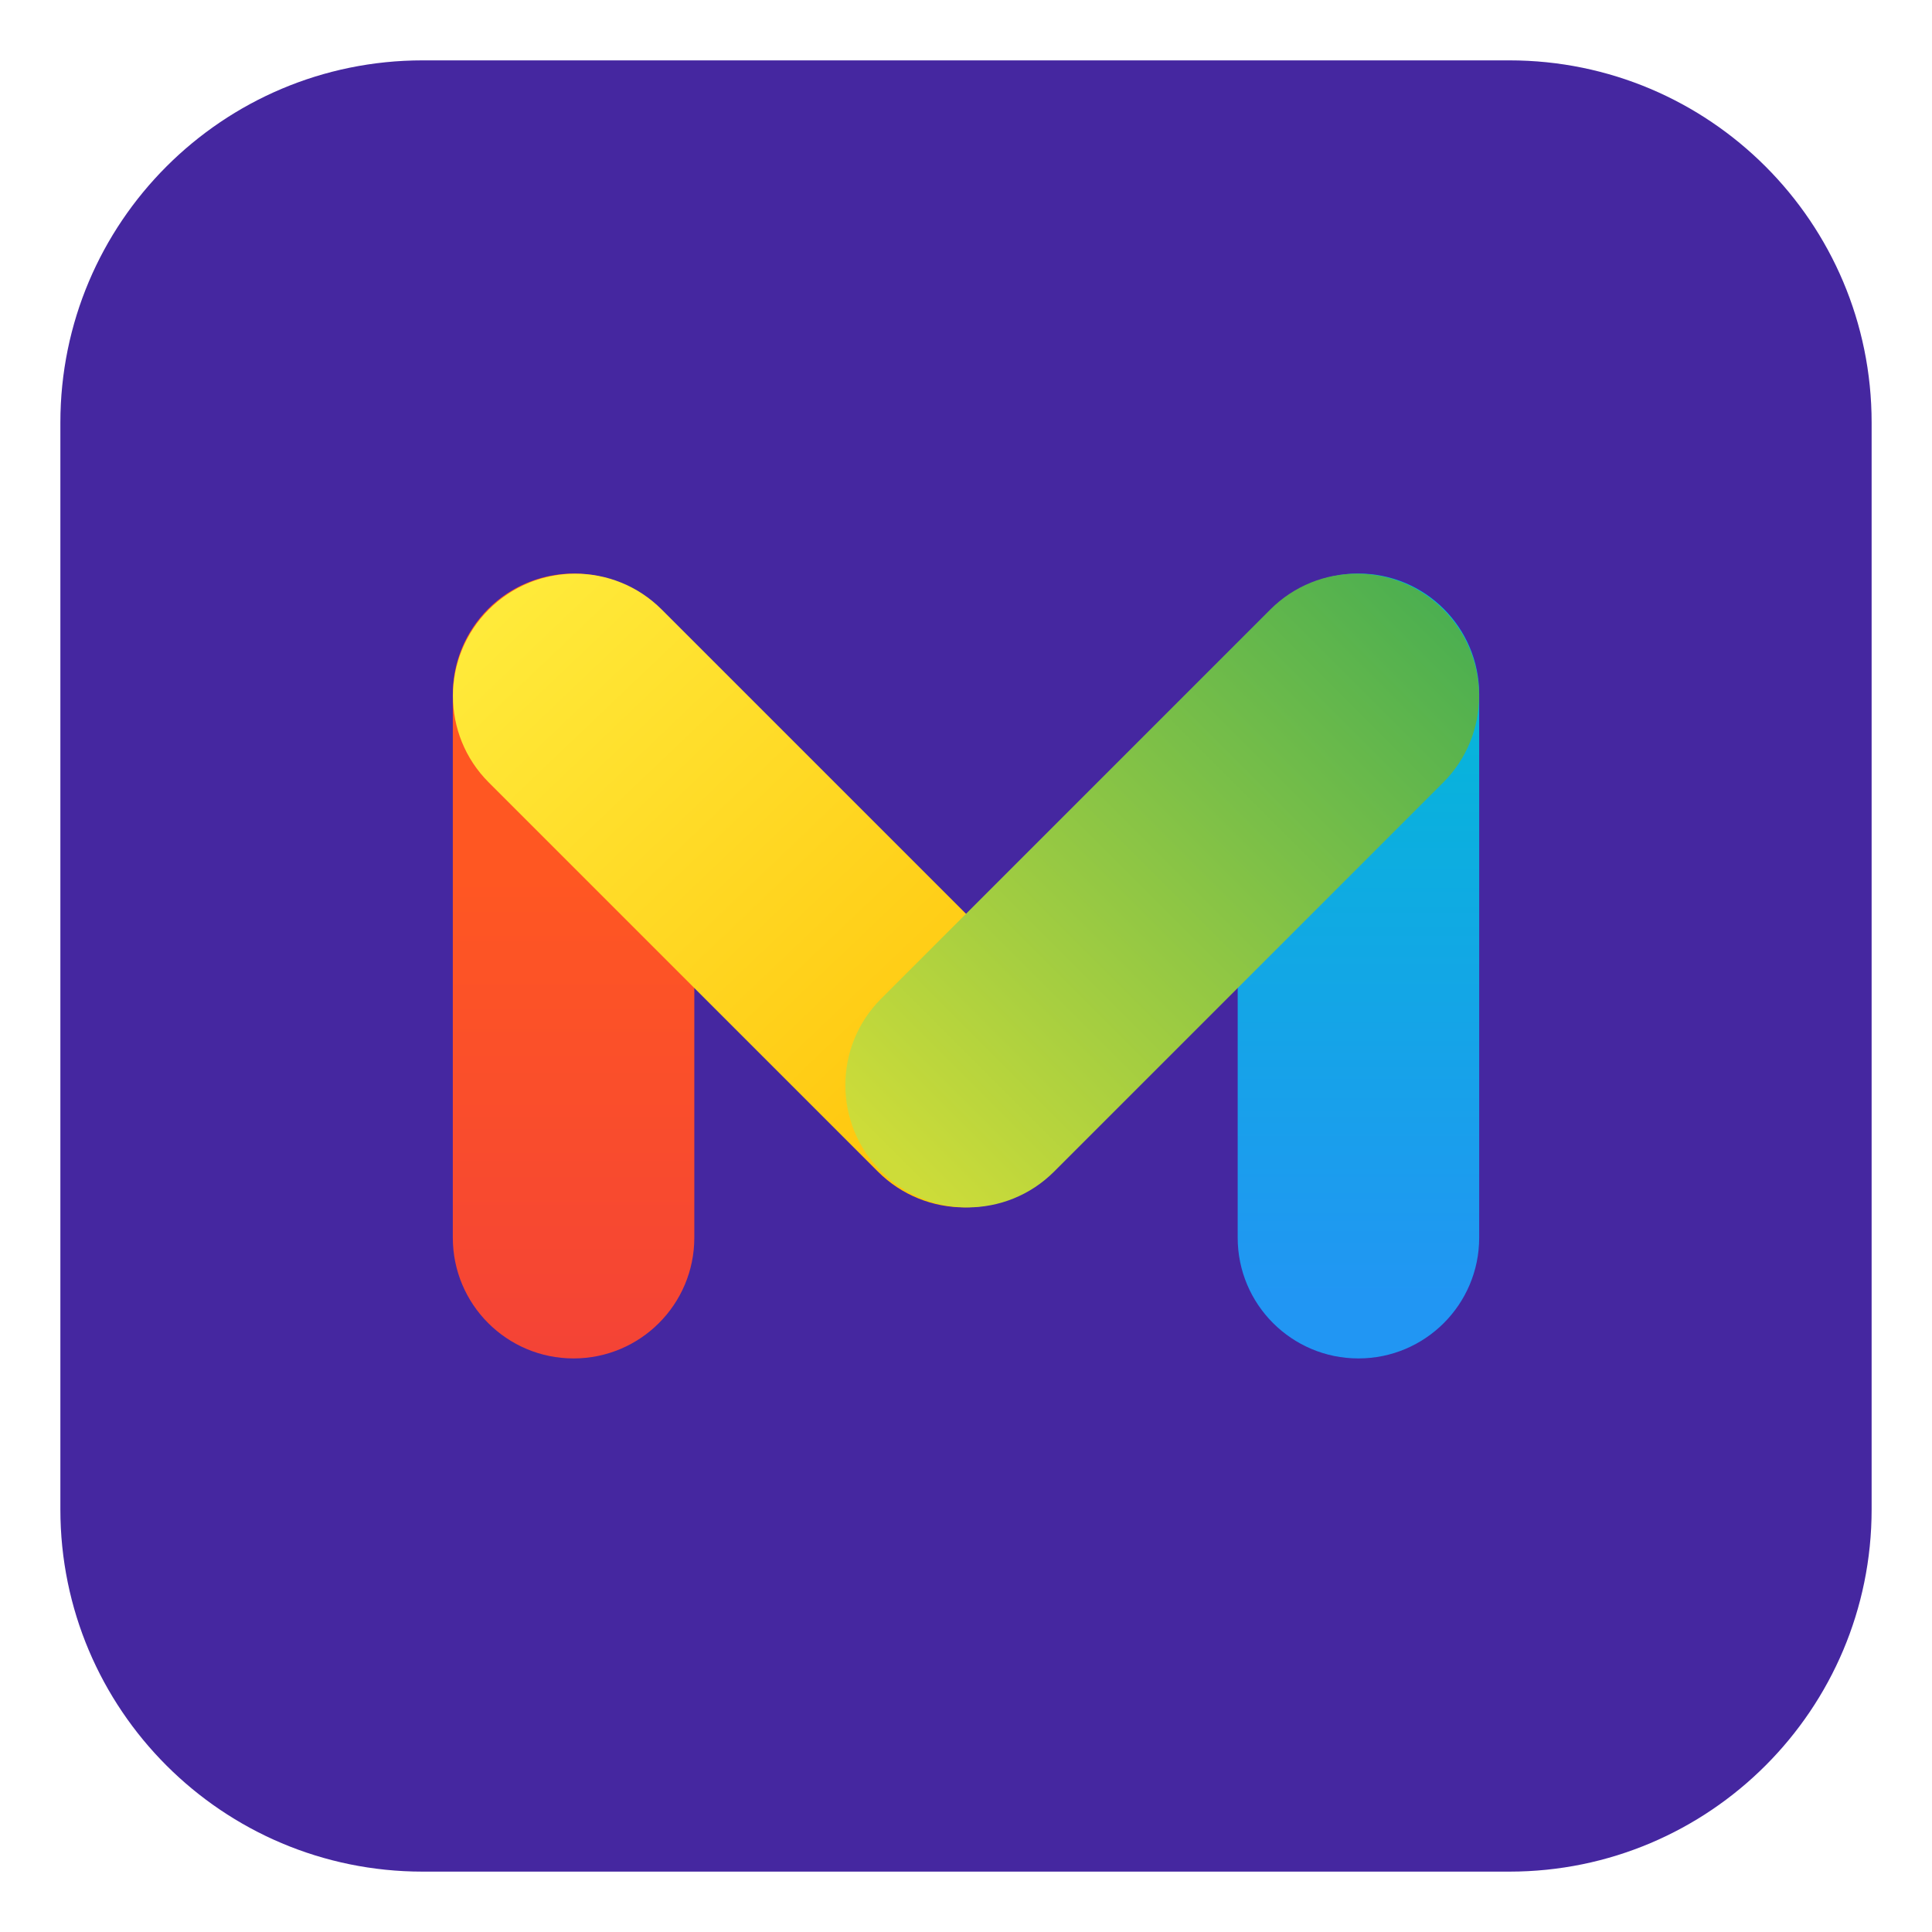
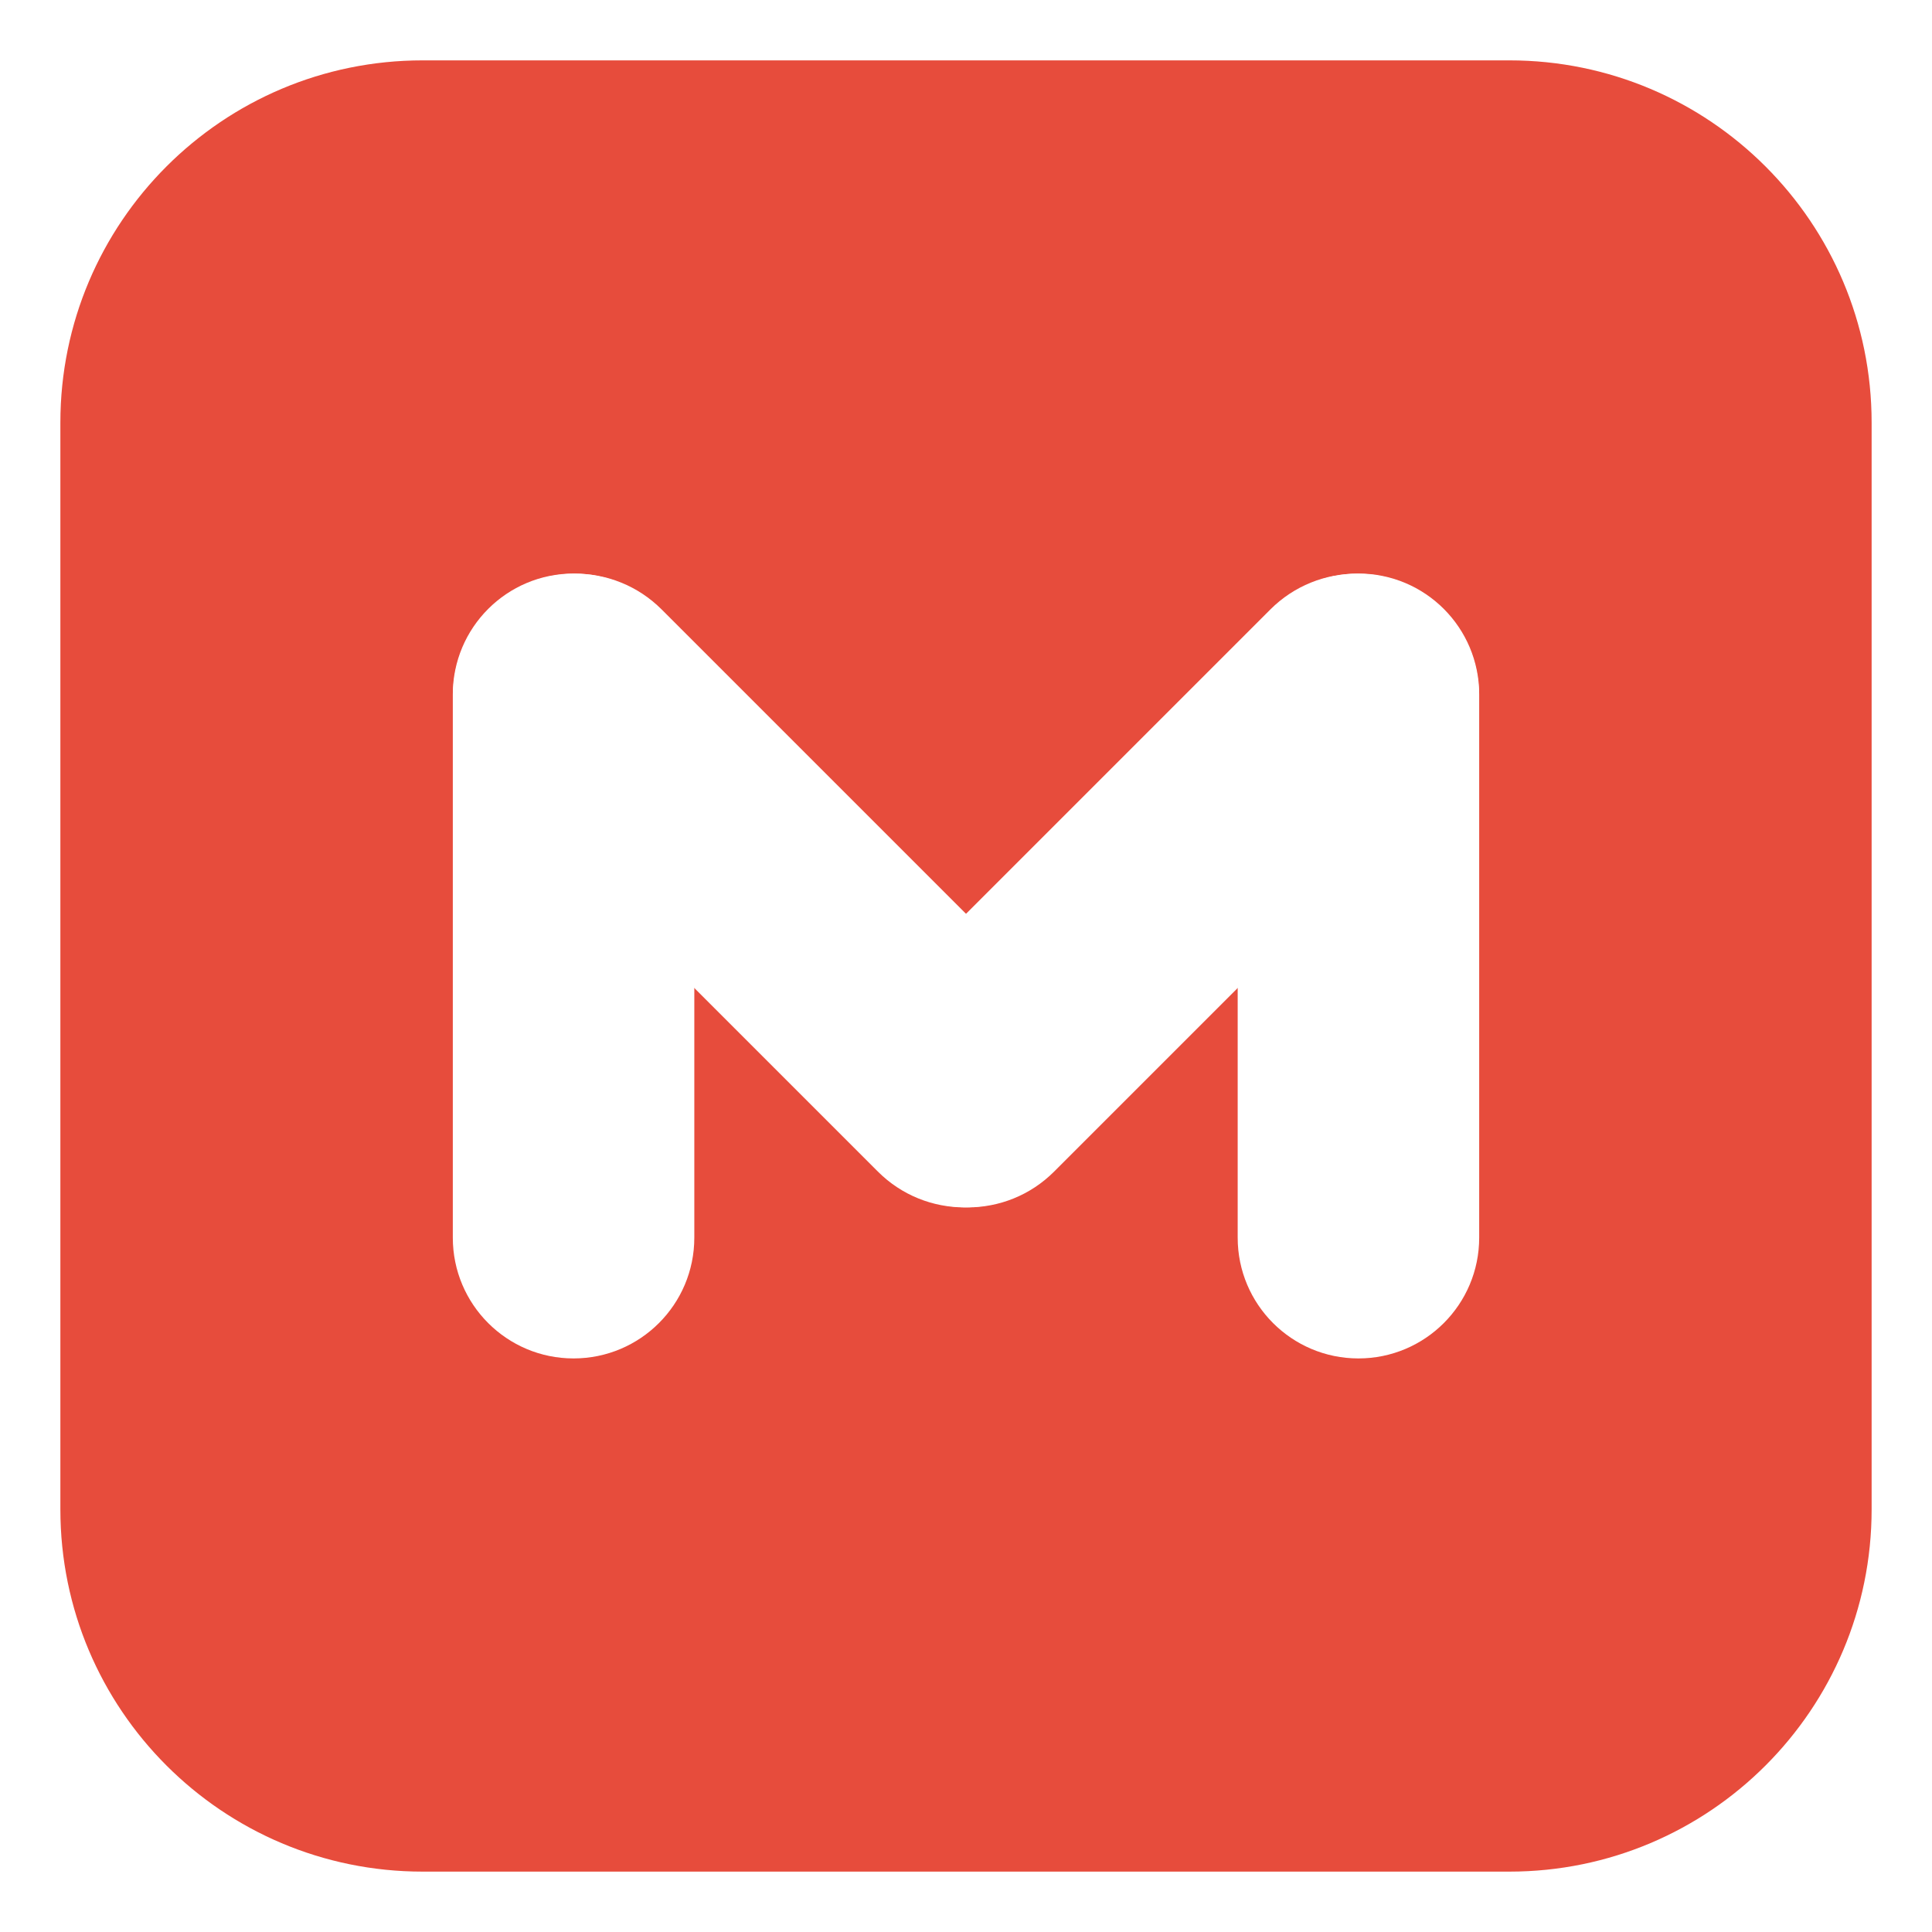
<svg xmlns="http://www.w3.org/2000/svg" xmlns:xlink="http://www.w3.org/1999/xlink" width="64" height="64" viewBox="0 0 64 64" id="svg2" version="1.1">
  <defs id="defs4">
    <linearGradient id="linearGradient4217">
-       <stop id="stop4219" offset="0" style="stop-color:#cddc39;stop-opacity:1" />
-       <stop id="stop4221" offset="1" style="stop-color:#4caf50;stop-opacity:1" />
+       <stop id="stop4219" offset="0" style="stop-color:#ffffff;stop-opacity:1" />
+       <stop id="stop4221" offset="1" style="stop-color:#ffffff;stop-opacity:1" />
    </linearGradient>
    <linearGradient id="linearGradient4199">
-       <stop style="stop-color:#ffc107;stop-opacity:1" offset="0" id="stop4211" />
-       <stop style="stop-color:#ffeb3b;stop-opacity:1" offset="1" id="stop4213" />
+       <stop style="stop-color:#ffffff;stop-opacity:1" offset="0" id="stop4211" />
+       <stop style="stop-color:#ffffff;stop-opacity:1" offset="1" id="stop4213" />
    </linearGradient>
    <linearGradient id="linearGradient4142">
-       <stop style="stop-color:#f44336;stop-opacity:1;" offset="0" id="stop4193" />
-       <stop style="stop-color:#ff5722;stop-opacity:1" offset="1" id="stop4195" />
+       <stop style="stop-color:#ffffff;stop-opacity:1;" offset="0" id="stop4193" />
+       <stop style="stop-color:#ffffff;stop-opacity:1" offset="1" id="stop4195" />
    </linearGradient>
    <linearGradient id="linearGradient4162">
-       <stop style="stop-color:#2196f3;stop-opacity:1" offset="0" id="stop4164" />
-       <stop style="stop-color:#00bcd4;stop-opacity:1" offset="1" id="stop4166" />
+       <stop style="stop-color:#ffffff;stop-opacity:1" offset="0" id="stop4164" />
+       <stop style="stop-color:#ffffff;stop-opacity:1" offset="1" id="stop4166" />
    </linearGradient>
    <linearGradient xlink:href="#linearGradient4142" id="linearGradient4148" x1="16" y1="1036.196" x2="16" y2="1021.529" gradientUnits="userSpaceOnUse" gradientTransform="matrix(1,0,0,1.090909,3,-97.03297)" />
    <linearGradient xlink:href="#linearGradient4162" id="linearGradient4152" gradientUnits="userSpaceOnUse" x1="15" y1="1034.362" x2="15" y2="1012.362" gradientTransform="matrix(1,0,0,1.090909,29,-97.03297)" />
    <linearGradient xlink:href="#linearGradient4199" id="linearGradient4189" gradientUnits="userSpaceOnUse" gradientTransform="matrix(1.012771,0,0,1.104841,-717.9102,-393.8963)" x1="15.48" y1="1035.946" x2="16" y2="1012.119" />
    <linearGradient xlink:href="#linearGradient4217" id="linearGradient4207" gradientUnits="userSpaceOnUse" gradientTransform="matrix(1.012771,0,0,1.104841,-763.1652,-439.1514)" x1="15.293" y1="1035.774" x2="15.293" y2="1012.44" />
  </defs>
  <g id="layer1" transform="translate(0,-988.3622)">
-     <rect style="opacity:1;fill:#4527a0;fill-opacity:1;stroke:none;stroke-width:2;stroke-linejoin:round;stroke-miterlimit:4;stroke-dasharray:none;stroke-dashoffset:0;stroke-opacity:1" id="rect4136" width="60" height="60" x="2" y="990.362" rx="12" ry="12" />
+     <rect style="opacity:1;fill:#E74C3C;fill-opacity:1;stroke:none;stroke-width:2;stroke-linejoin:round;stroke-miterlimit:4;stroke-dasharray:none;stroke-dashoffset:0;stroke-opacity:1" id="rect4136" width="60" height="60" x="2" y="990.362" rx="12" ry="12" />
    <g id="g4239" transform="translate(3.2e-6,2.579535e-5)">
      <rect ry="4" rx="4" y="1007.362" x="15" height="26" width="8" id="rect4140" style="opacity:1;fill:url(#linearGradient4148);fill-opacity:1;stroke:none;stroke-width:2;stroke-linejoin:round;stroke-miterlimit:4;stroke-dasharray:none;stroke-dashoffset:0;stroke-opacity:1" />
      <rect style="opacity:1;fill:url(#linearGradient4152);fill-opacity:1;stroke:none;stroke-width:2;stroke-linejoin:round;stroke-miterlimit:4;stroke-dasharray:none;stroke-dashoffset:0;stroke-opacity:1" id="rect4150" width="8" height="26" x="41" y="1007.362" rx="4" ry="4" />
      <rect transform="matrix(0.7071068,-0.7071068,0.7071068,0.7071068,0,0)" style="opacity:1;fill:url(#linearGradient4189);fill-opacity:1;stroke:none;stroke-width:2;stroke-linejoin:round;stroke-miterlimit:4;stroke-dasharray:none;stroke-dashoffset:0;stroke-opacity:1" id="rect4187" width="8.102" height="26.332" x="-705.757" y="724.602" rx="4.051" ry="4.051" />
      <rect ry="4.051" rx="4.051" y="679.348" x="-751.012" height="26.332" width="8.102" id="rect4205" style="opacity:1;fill:url(#linearGradient4207);fill-opacity:1;stroke:none;stroke-width:2;stroke-linejoin:round;stroke-miterlimit:4;stroke-dasharray:none;stroke-dashoffset:0;stroke-opacity:1" transform="matrix(-0.7071068,-0.7071068,-0.7071068,0.7071068,0,0)" />
    </g>
  </g>
</svg>
